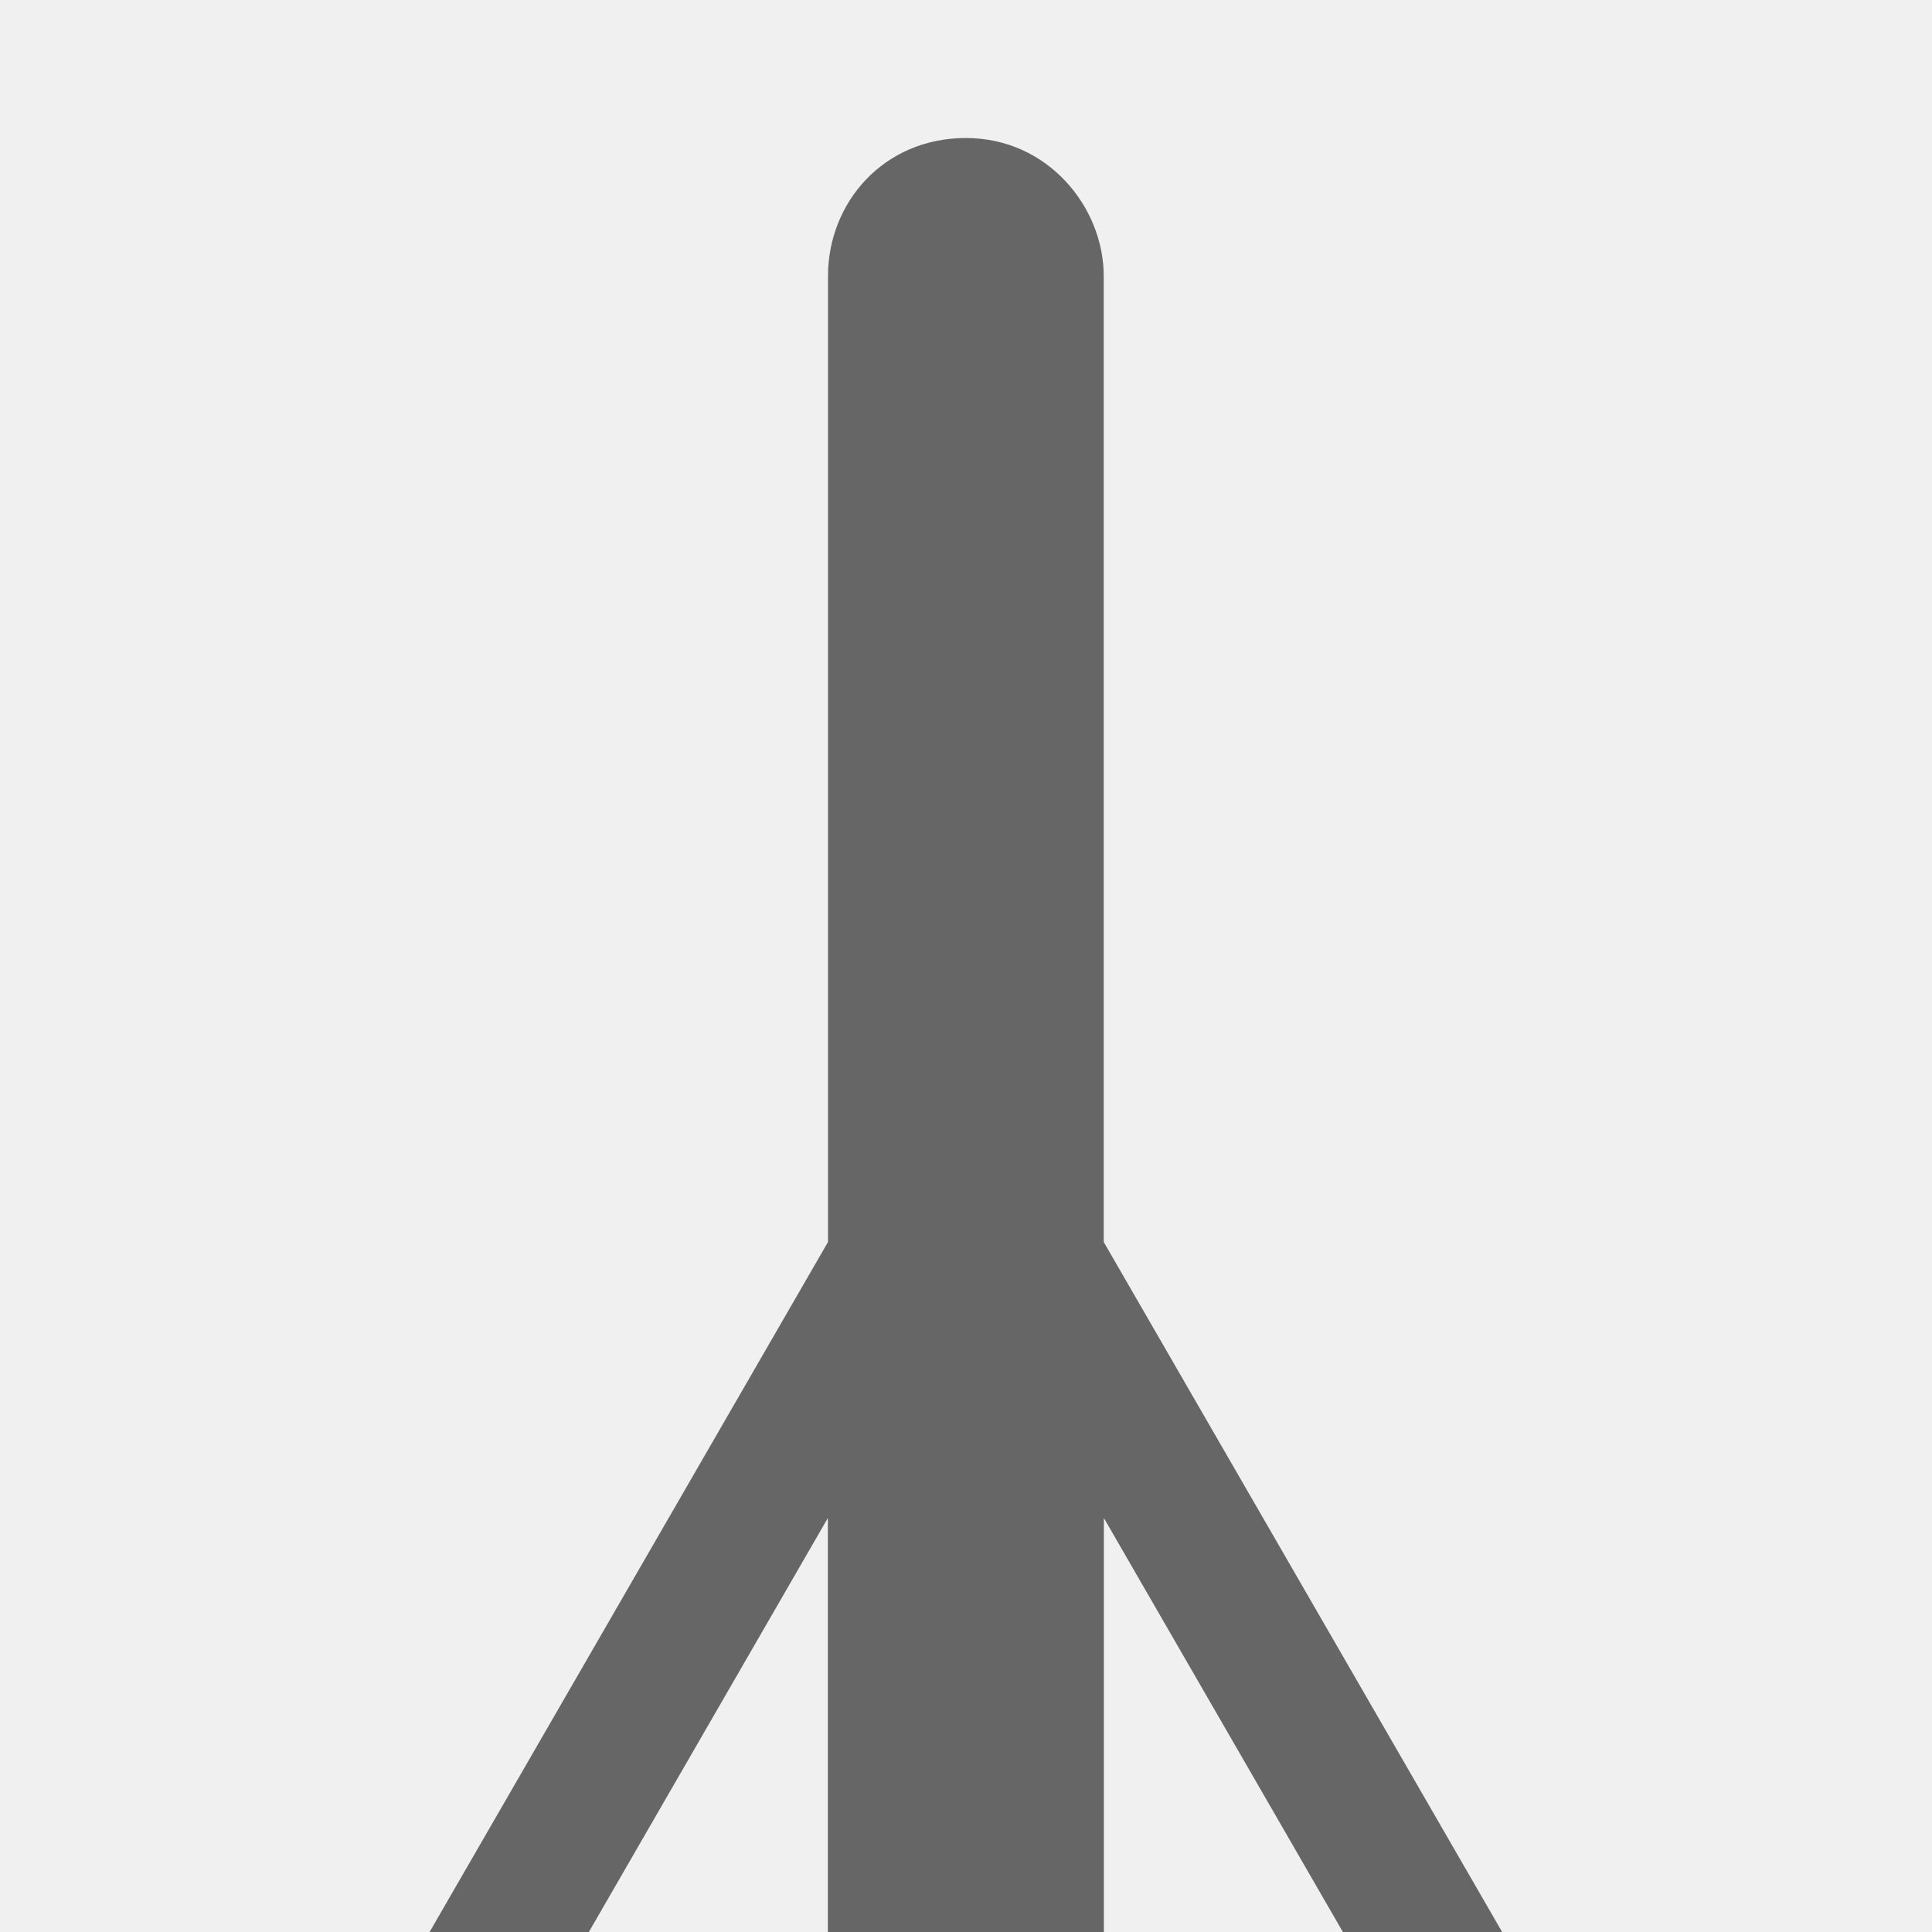
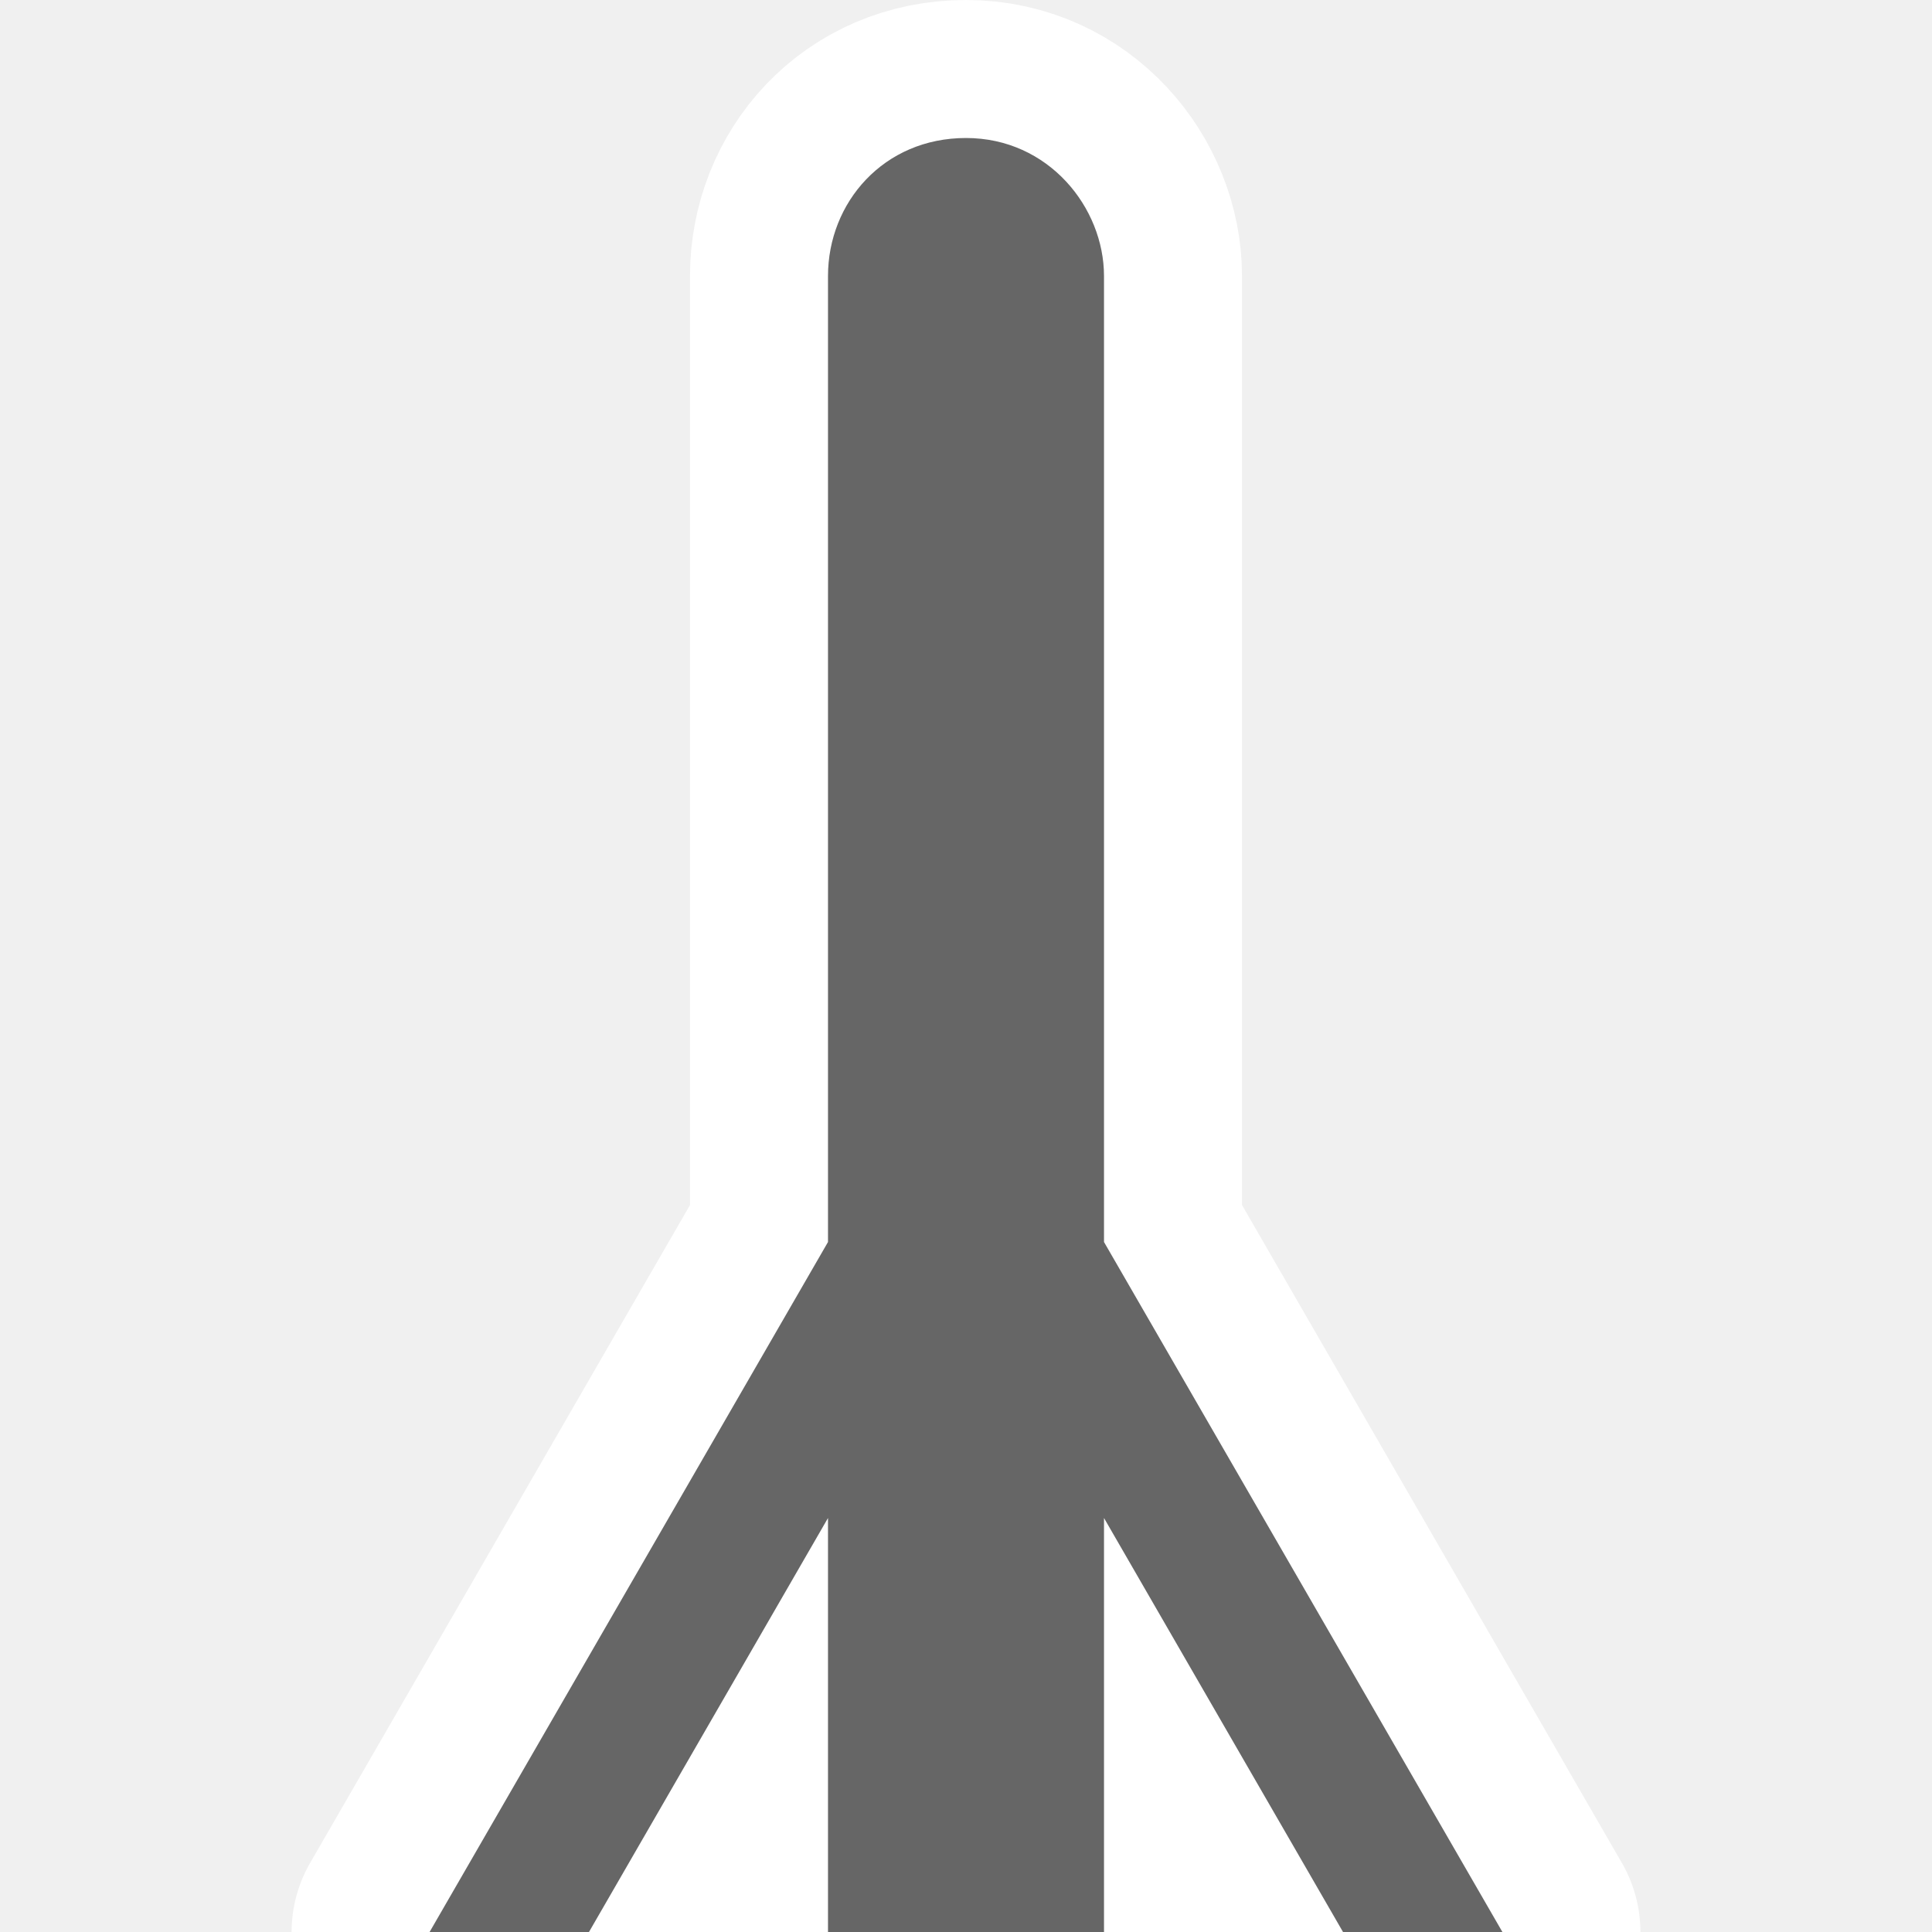
- <svg xmlns="http://www.w3.org/2000/svg" height="14" viewBox="0 0 14 14" width="14">
-   <path d="m0 0h14v14h-14z" fill="none" visibility="hidden" />
-   <path d="m7 1c-.598 0-1 .469-1 1v7l-2.887 5h1.154l1.732-3v3h2v-3l1.732 3h1.154l-2.887-5v-7c0-.496-.402-1-1-1z" fill="#666" />
+ <svg xmlns="http://www.w3.org/2000/svg" version="1.1" viewBox="0 0 14 14" width="14" height="14">
+   <defs />
+   <g id="Canvas_1" fill-opacity="1" stroke-dasharray="none" stroke="none" stroke-opacity="1" fill="none">
+     <g id="Canvas_1_Layer_1">
+       <g id="Graphic_2" />
+       <g id="Graphic_3">
+         <path d="M 7 1 C 6.402 1 6 1.469 6 2 L 6 9 L 3.113 14 L 4.268 14 L 6 11 L 6 14 L 8 14 L 8 11 L 9.732 14 L 10.887 14 L 8 9 L 8 2 C 8 1.504 7.598 1 7 1 Z" fill="#666" />
+         <path d="M 7 1 C 6.402 1 6 1.469 6 2 L 6 9 L 3.113 14 L 4.268 14 L 6 11 L 6 14 L 8 14 L 8 11 L 9.732 14 L 10.887 14 L 8 9 L 8 2 C 8 1.504 7.598 1 7 1 Z" stroke="white" stroke-linecap="butt" stroke-linejoin="round" stroke-width="2" />
+       </g>
+       <g id="Graphic_4">
+         <path d="M 7 1 C 6.402 1 6 1.469 6 2 L 6 9 L 3.113 14 L 4.268 14 L 6 11 L 6 14 L 8 14 L 8 11 L 9.732 14 L 10.887 14 L 8 9 L 8 2 C 8 1.504 7.598 1 7 1 Z" fill="#666" />
+       </g>
+     </g>
+   </g>
</svg>
